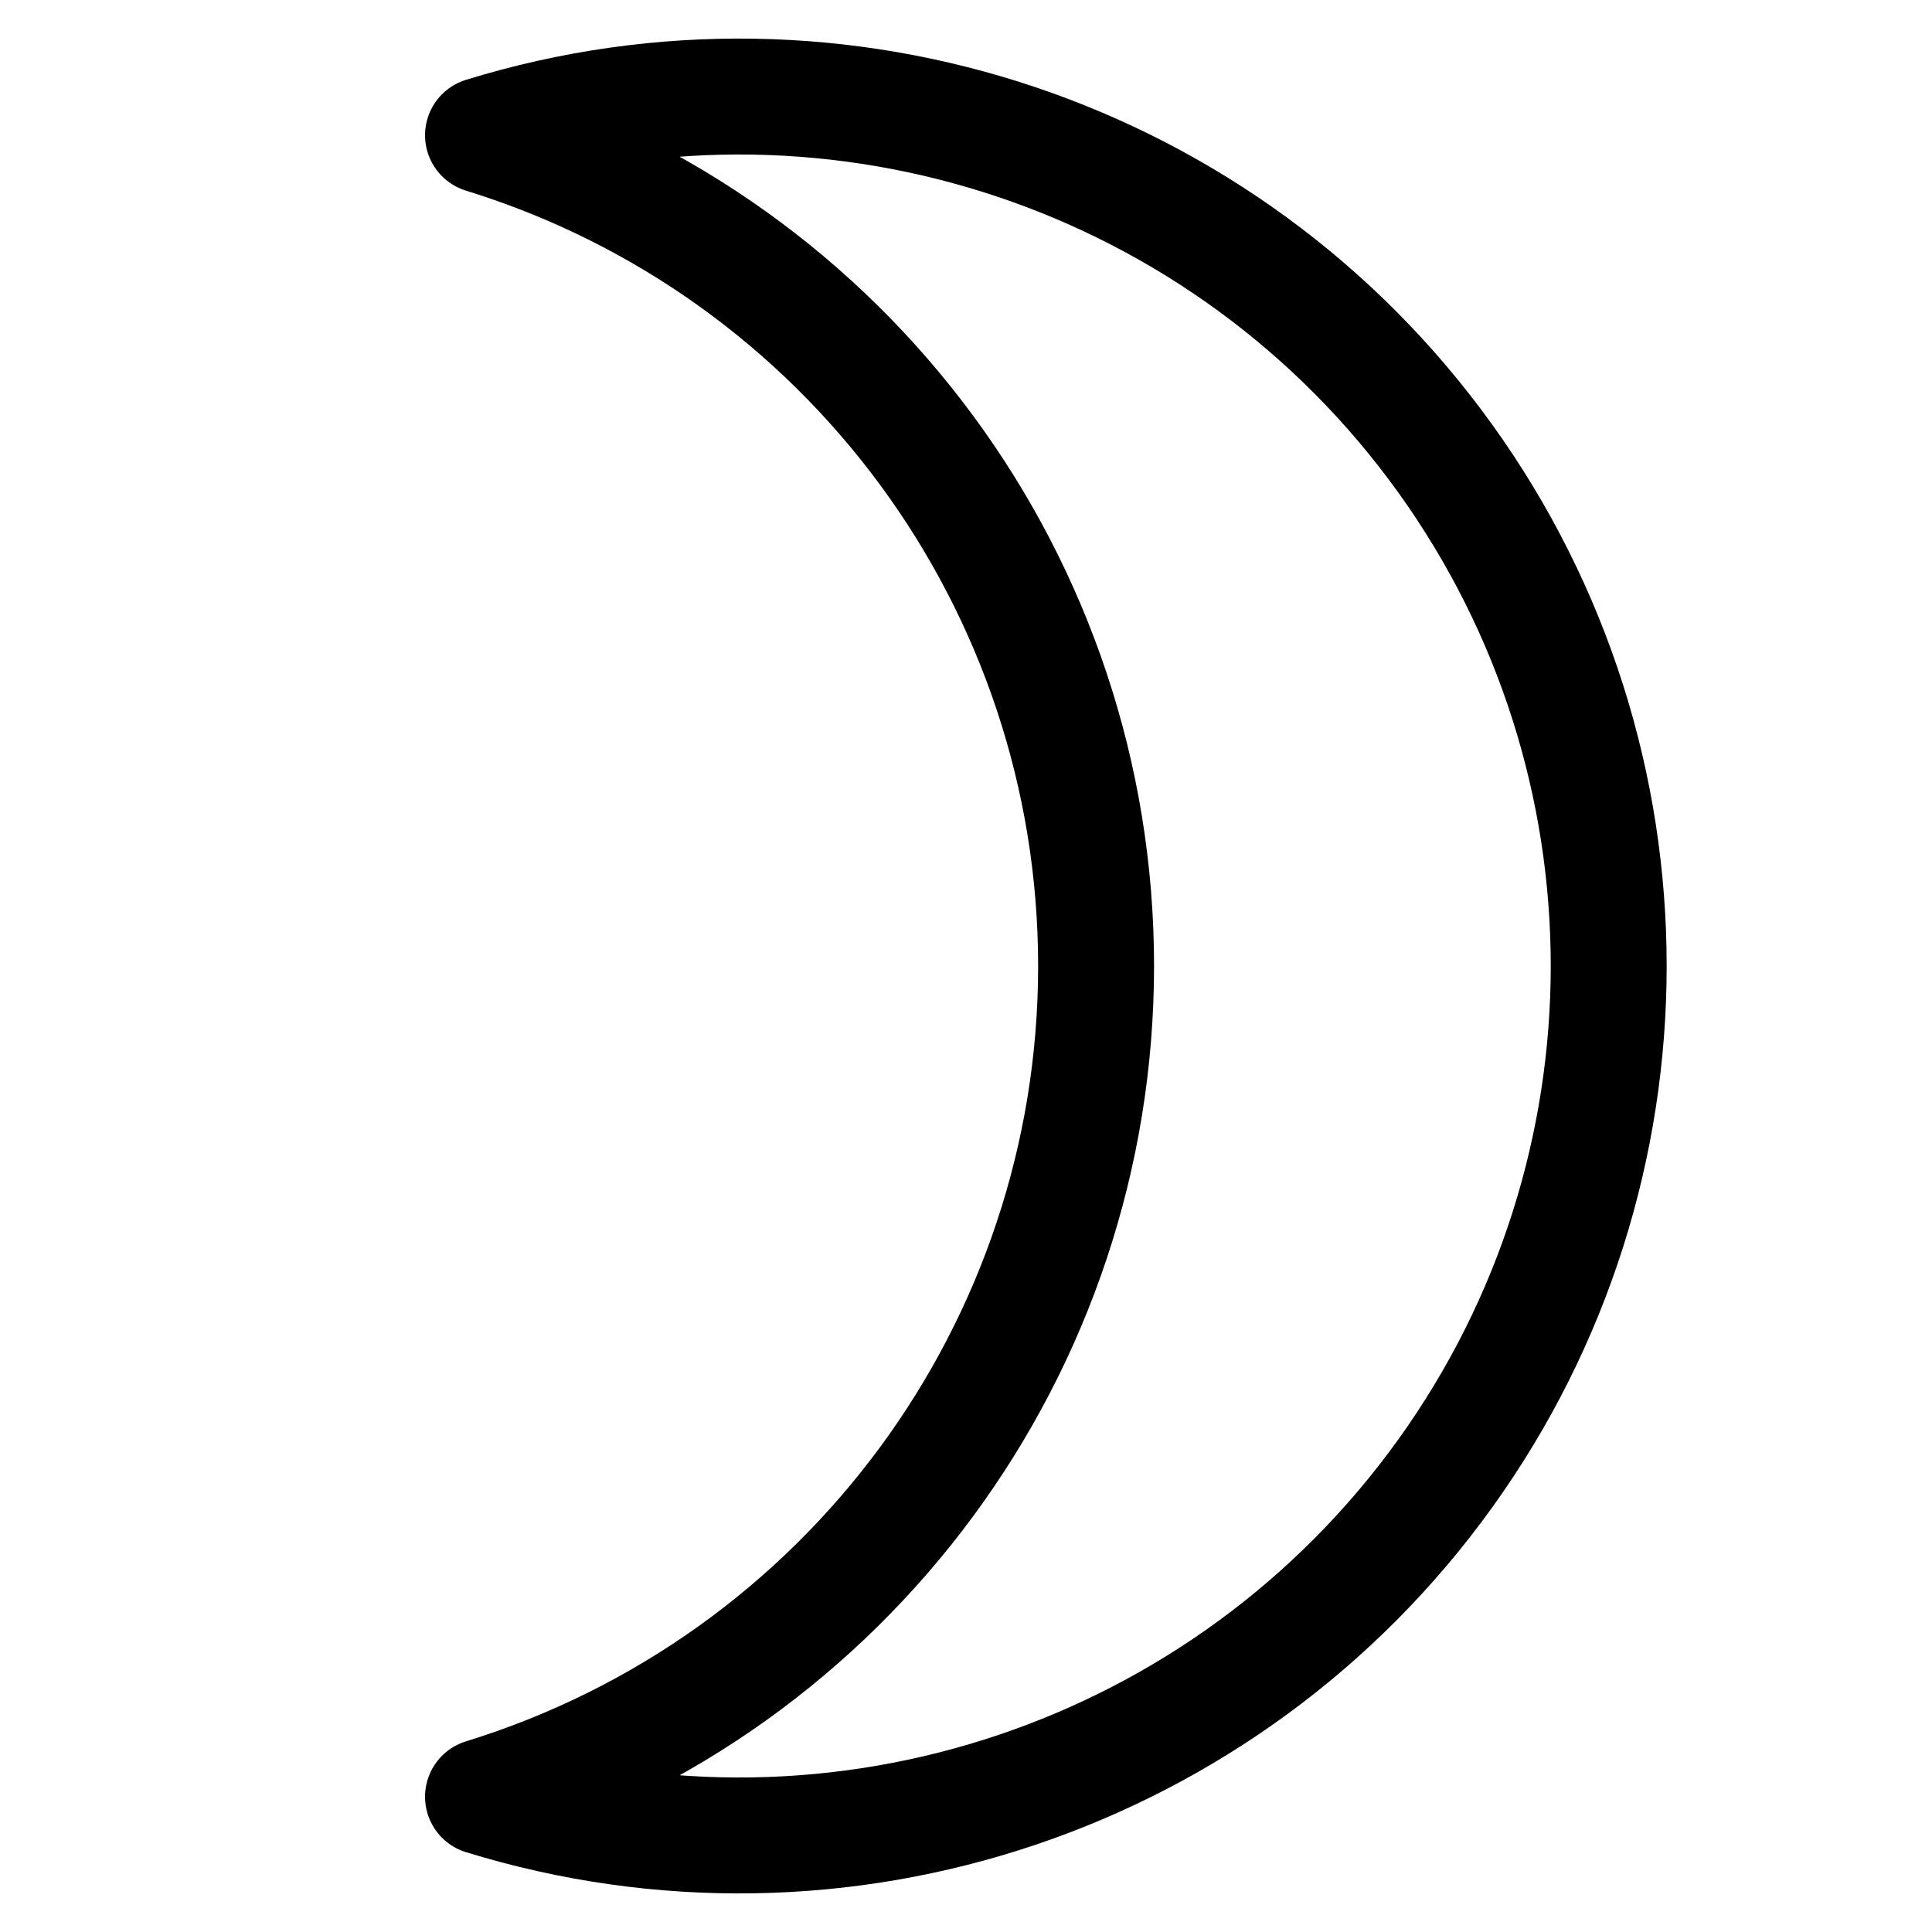
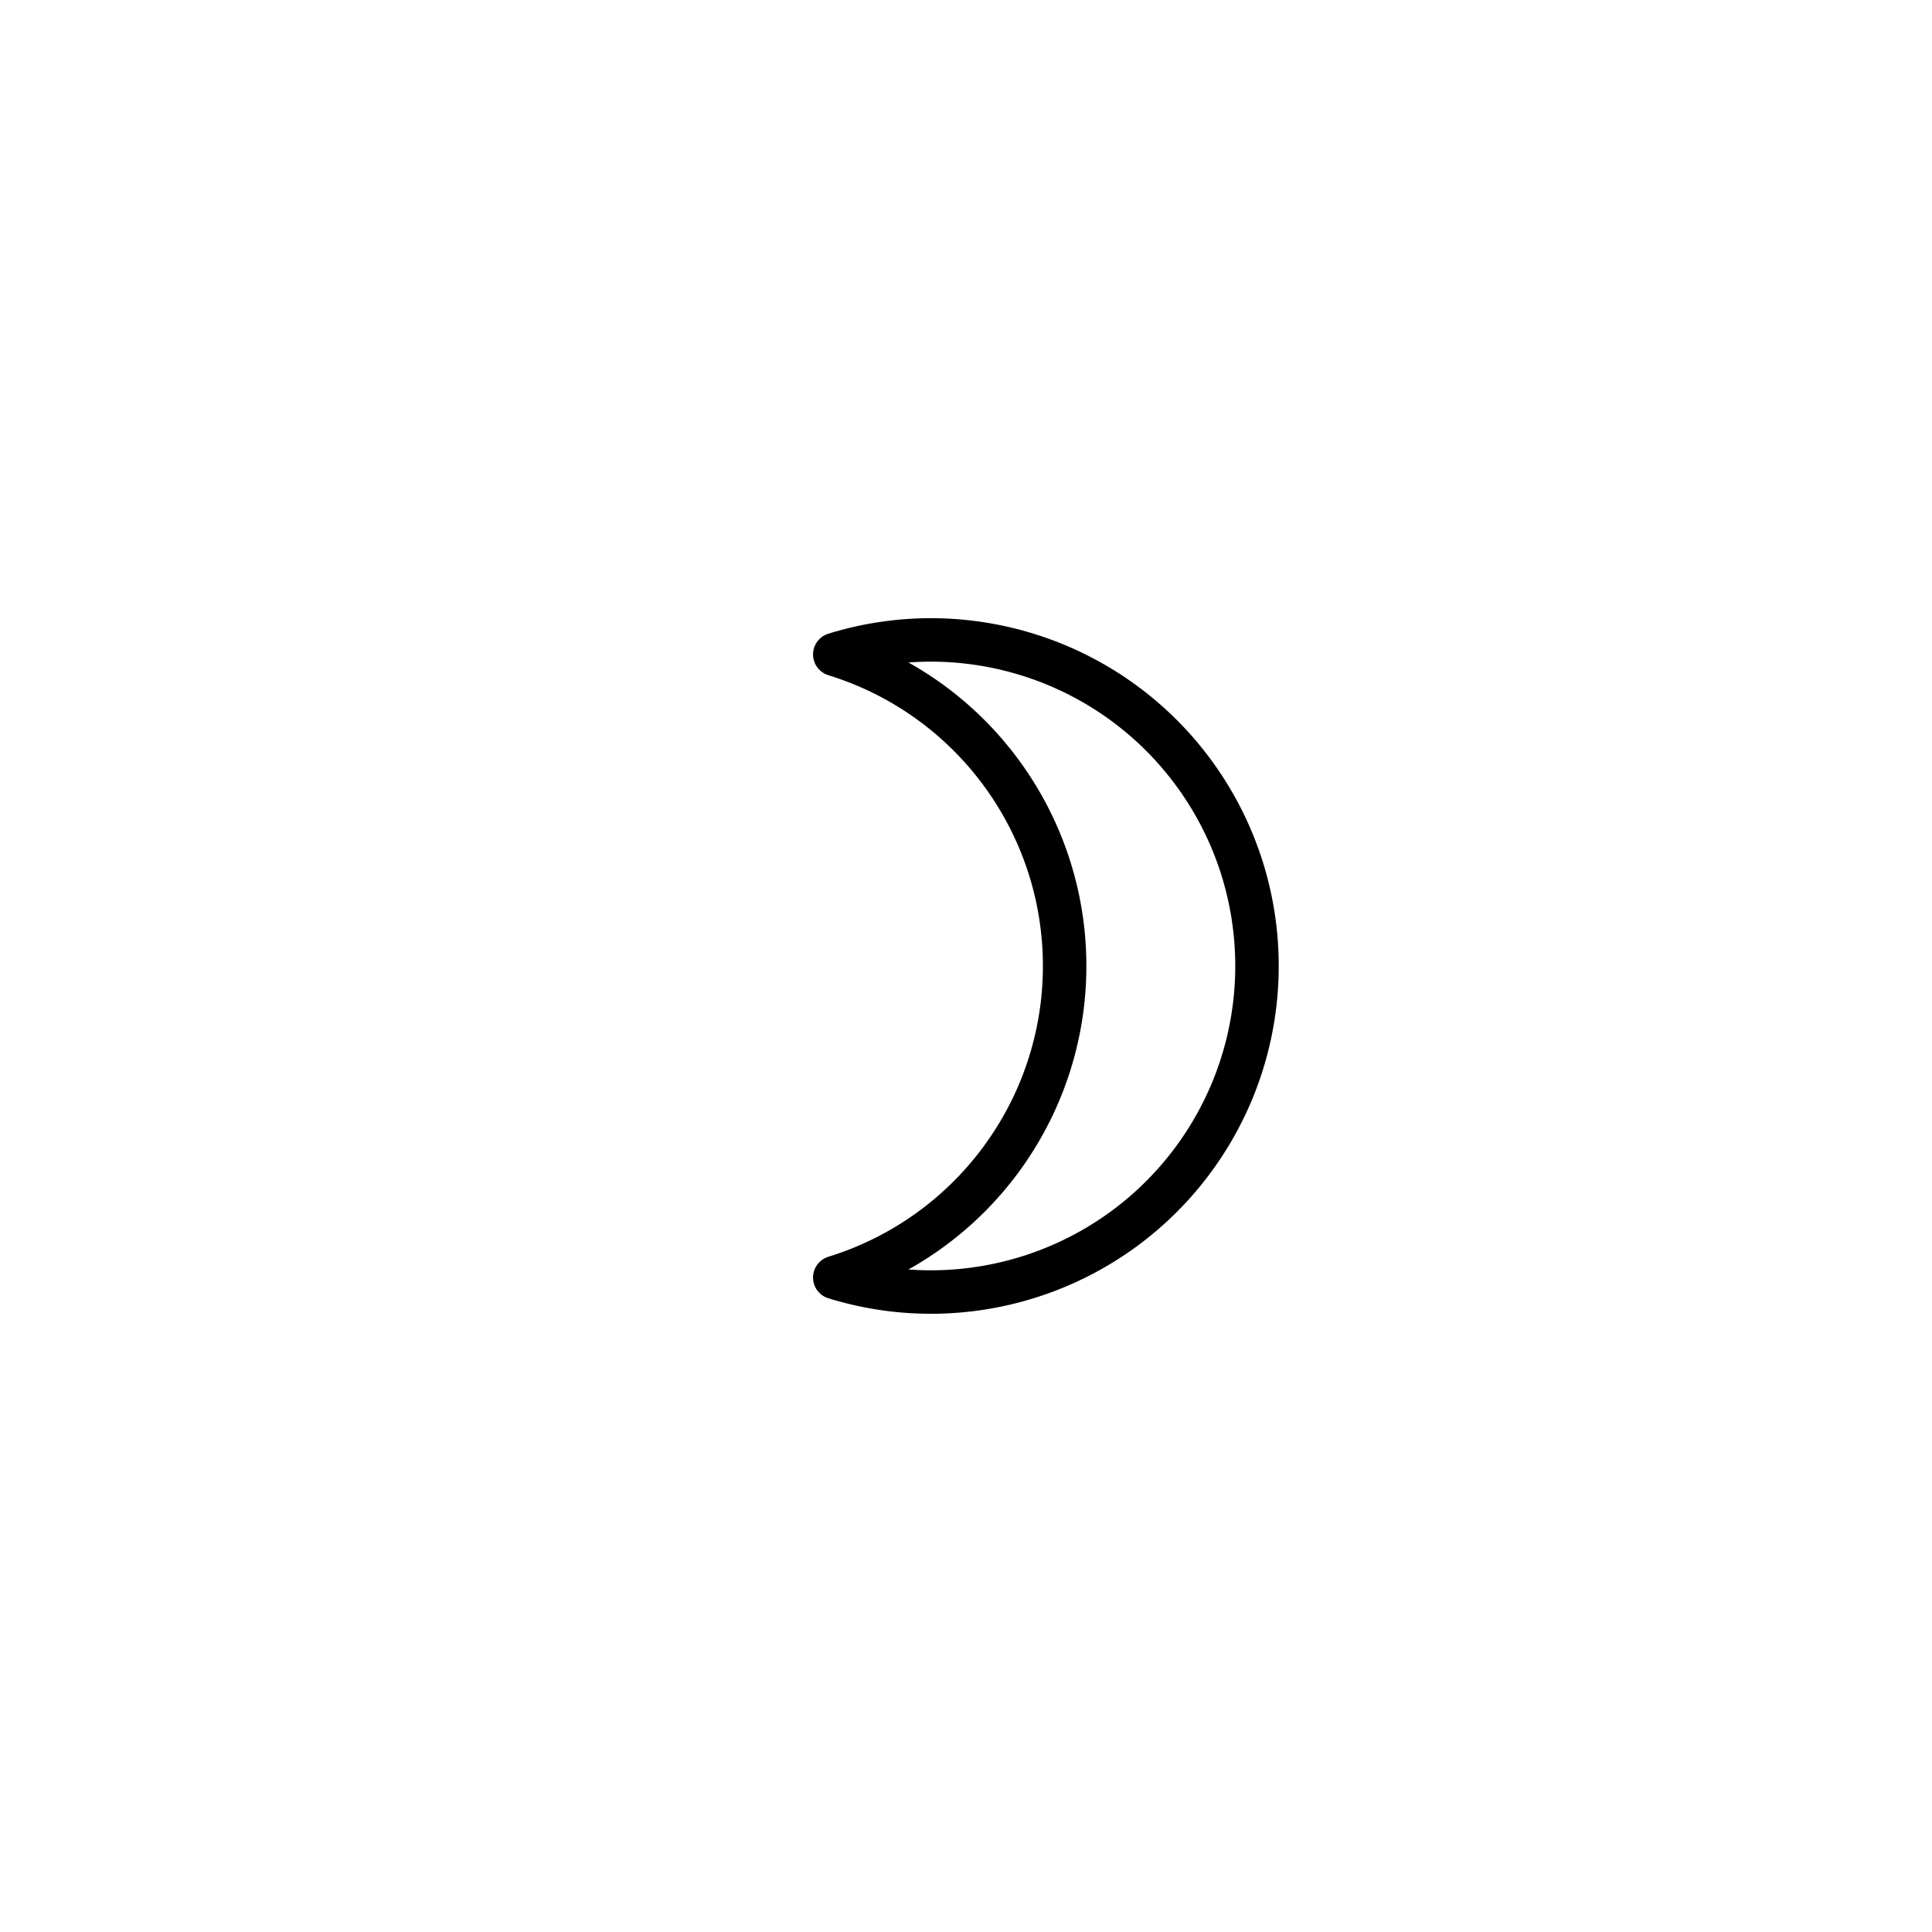
- <svg xmlns="http://www.w3.org/2000/svg" version="1.1" width="50px" height="50px" viewBox="0 0 50 50">
-   <defs>
-     <style type="text/css">
+ <svg xmlns="http://www.w3.org/2000/svg" version="1.1" width="50px" height="50px" viewBox="0 0 50 50" id="svg3946">
+   <defs id="defs3950">
+     <style type="text/css" id="style3952">
      #crescent {
        fill: none;
        stroke: black;
        stroke-width: 3;
        stroke-linejoin: round;
      }
    </style>
  </defs>
-   <path id="crescent" d="    M 12.5,3.5     a 22.5,22.5 0 0,1 0,43     a 22.5,22.5 0 1,0 0,-43 z" />
+   <path id="crescent" d="m 21.604,16.937 a 8.438,8.438 0 0 1 0,16.125 8.438,8.438 0 1 0 0,-16.125 z" style="fill:none;stroke:#000000;stroke-width:1.125;stroke-linejoin:round" />
</svg>
